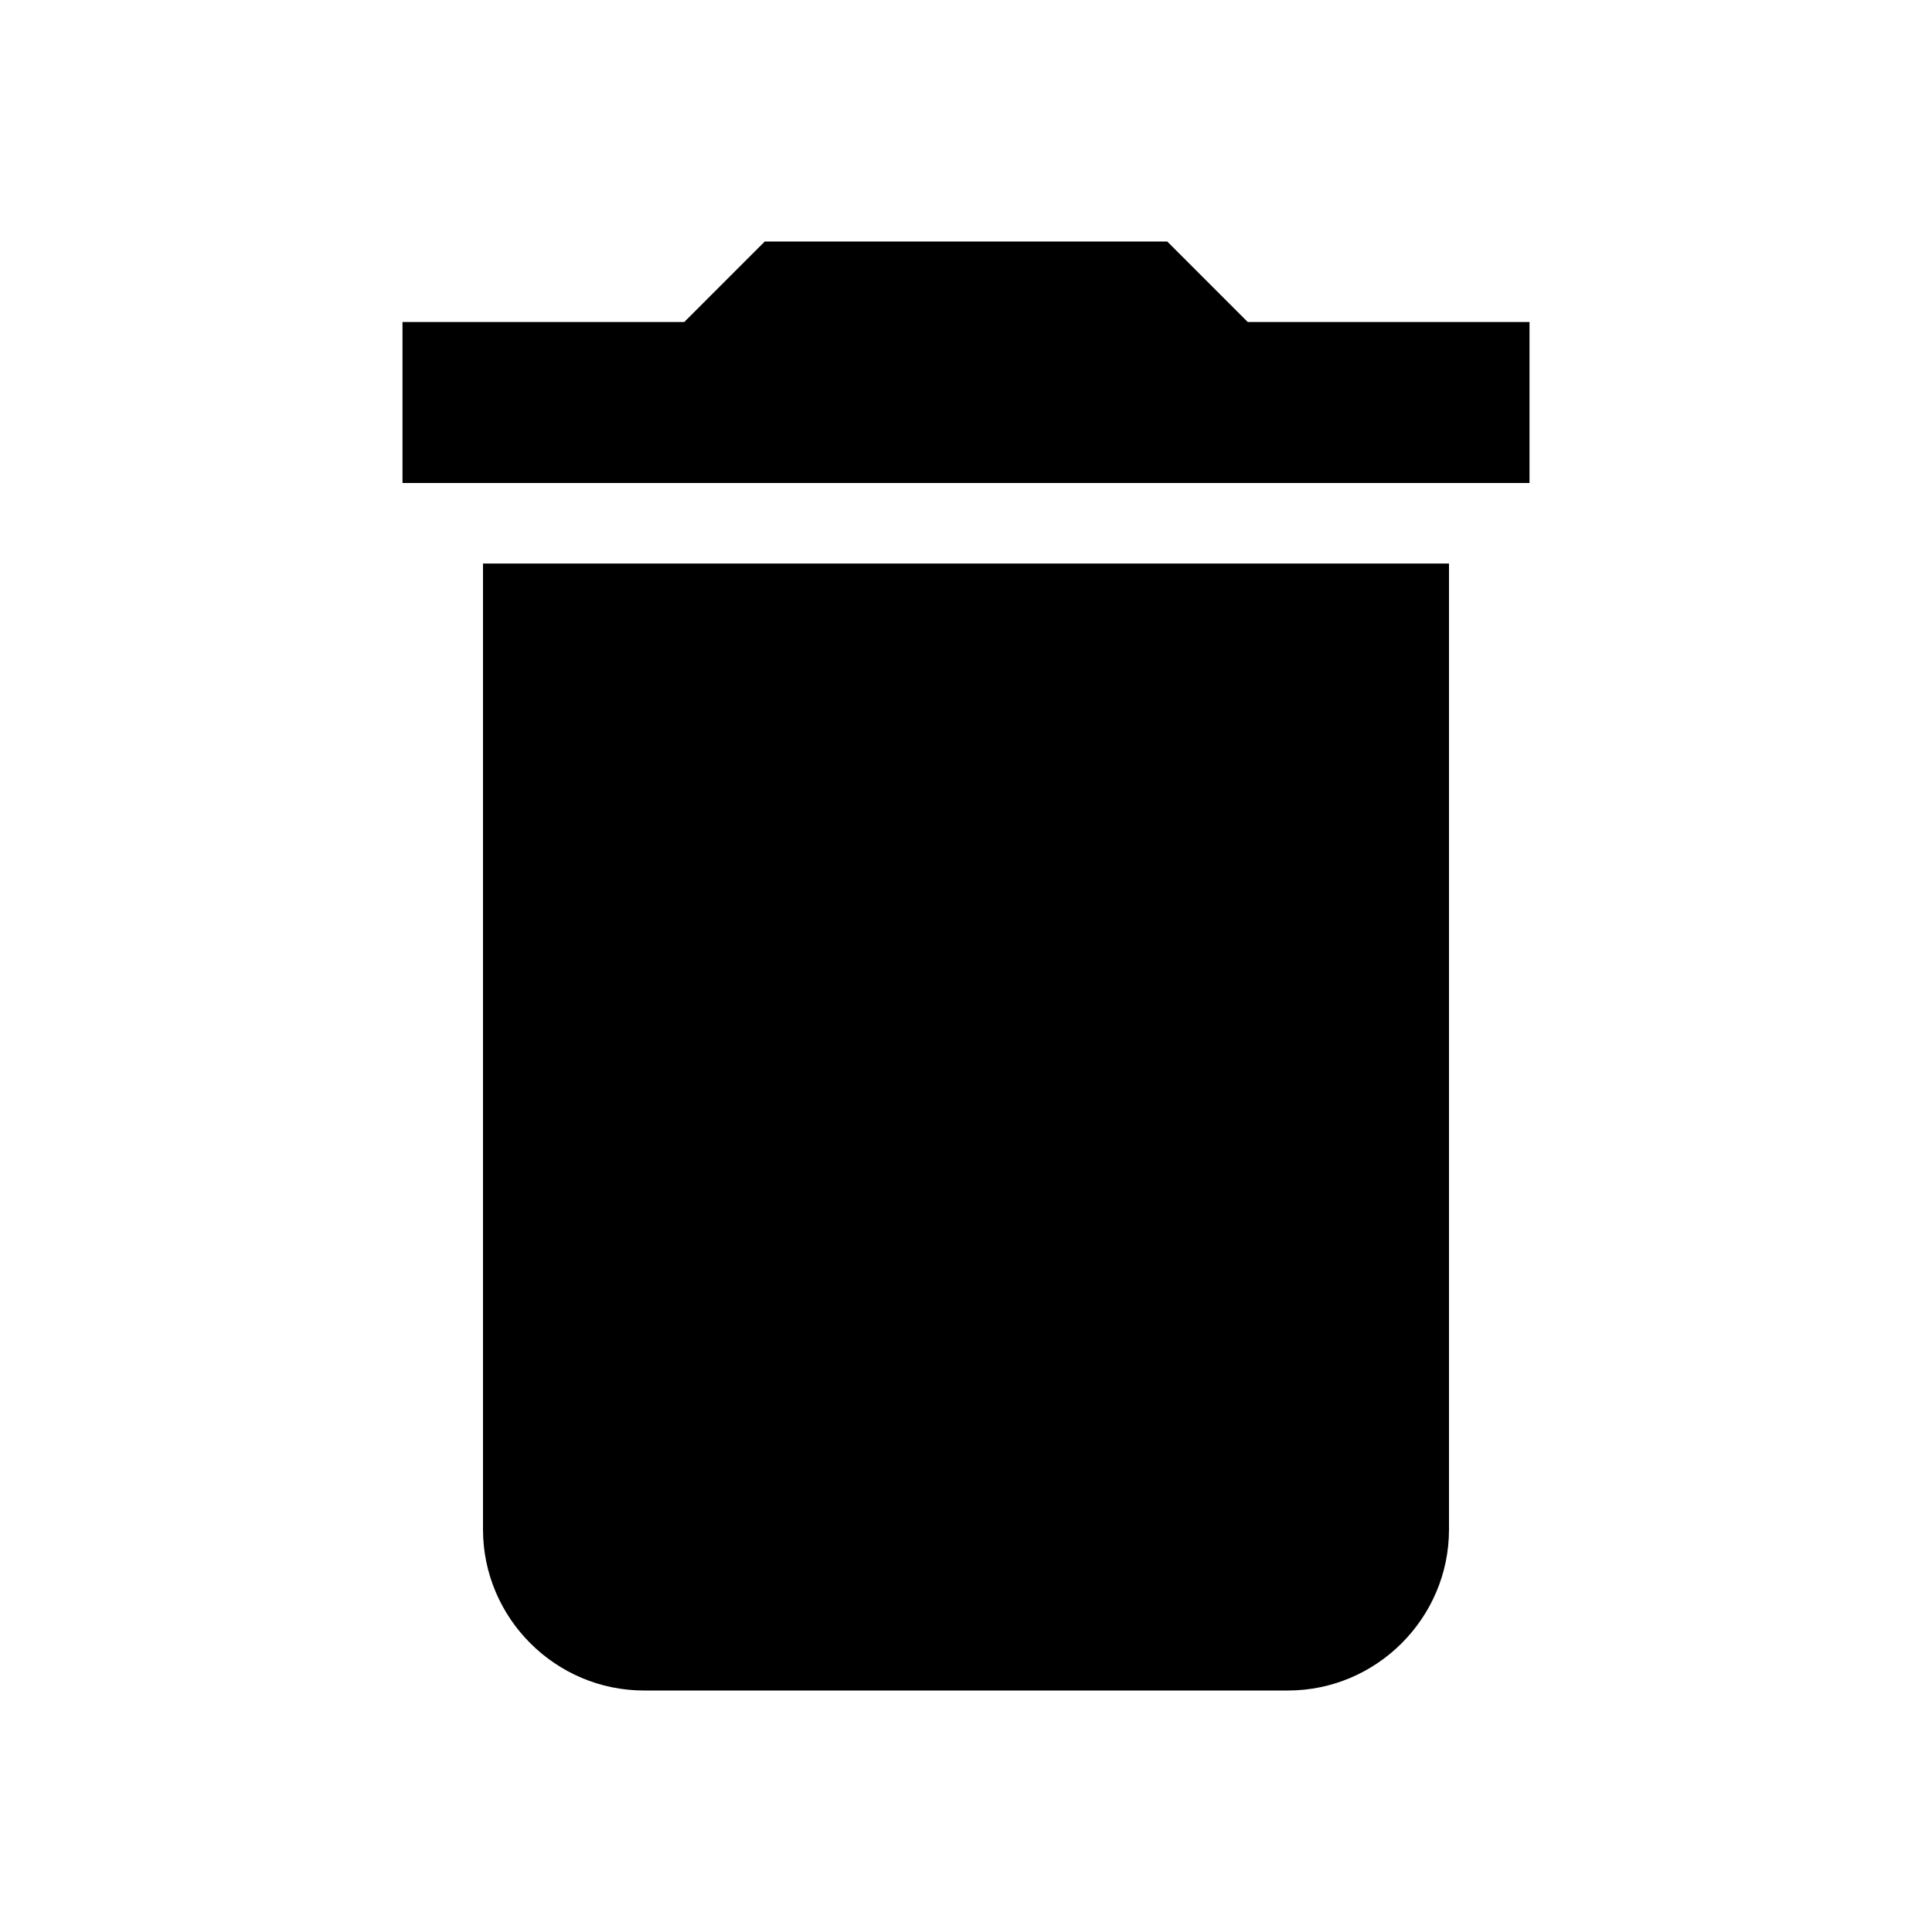
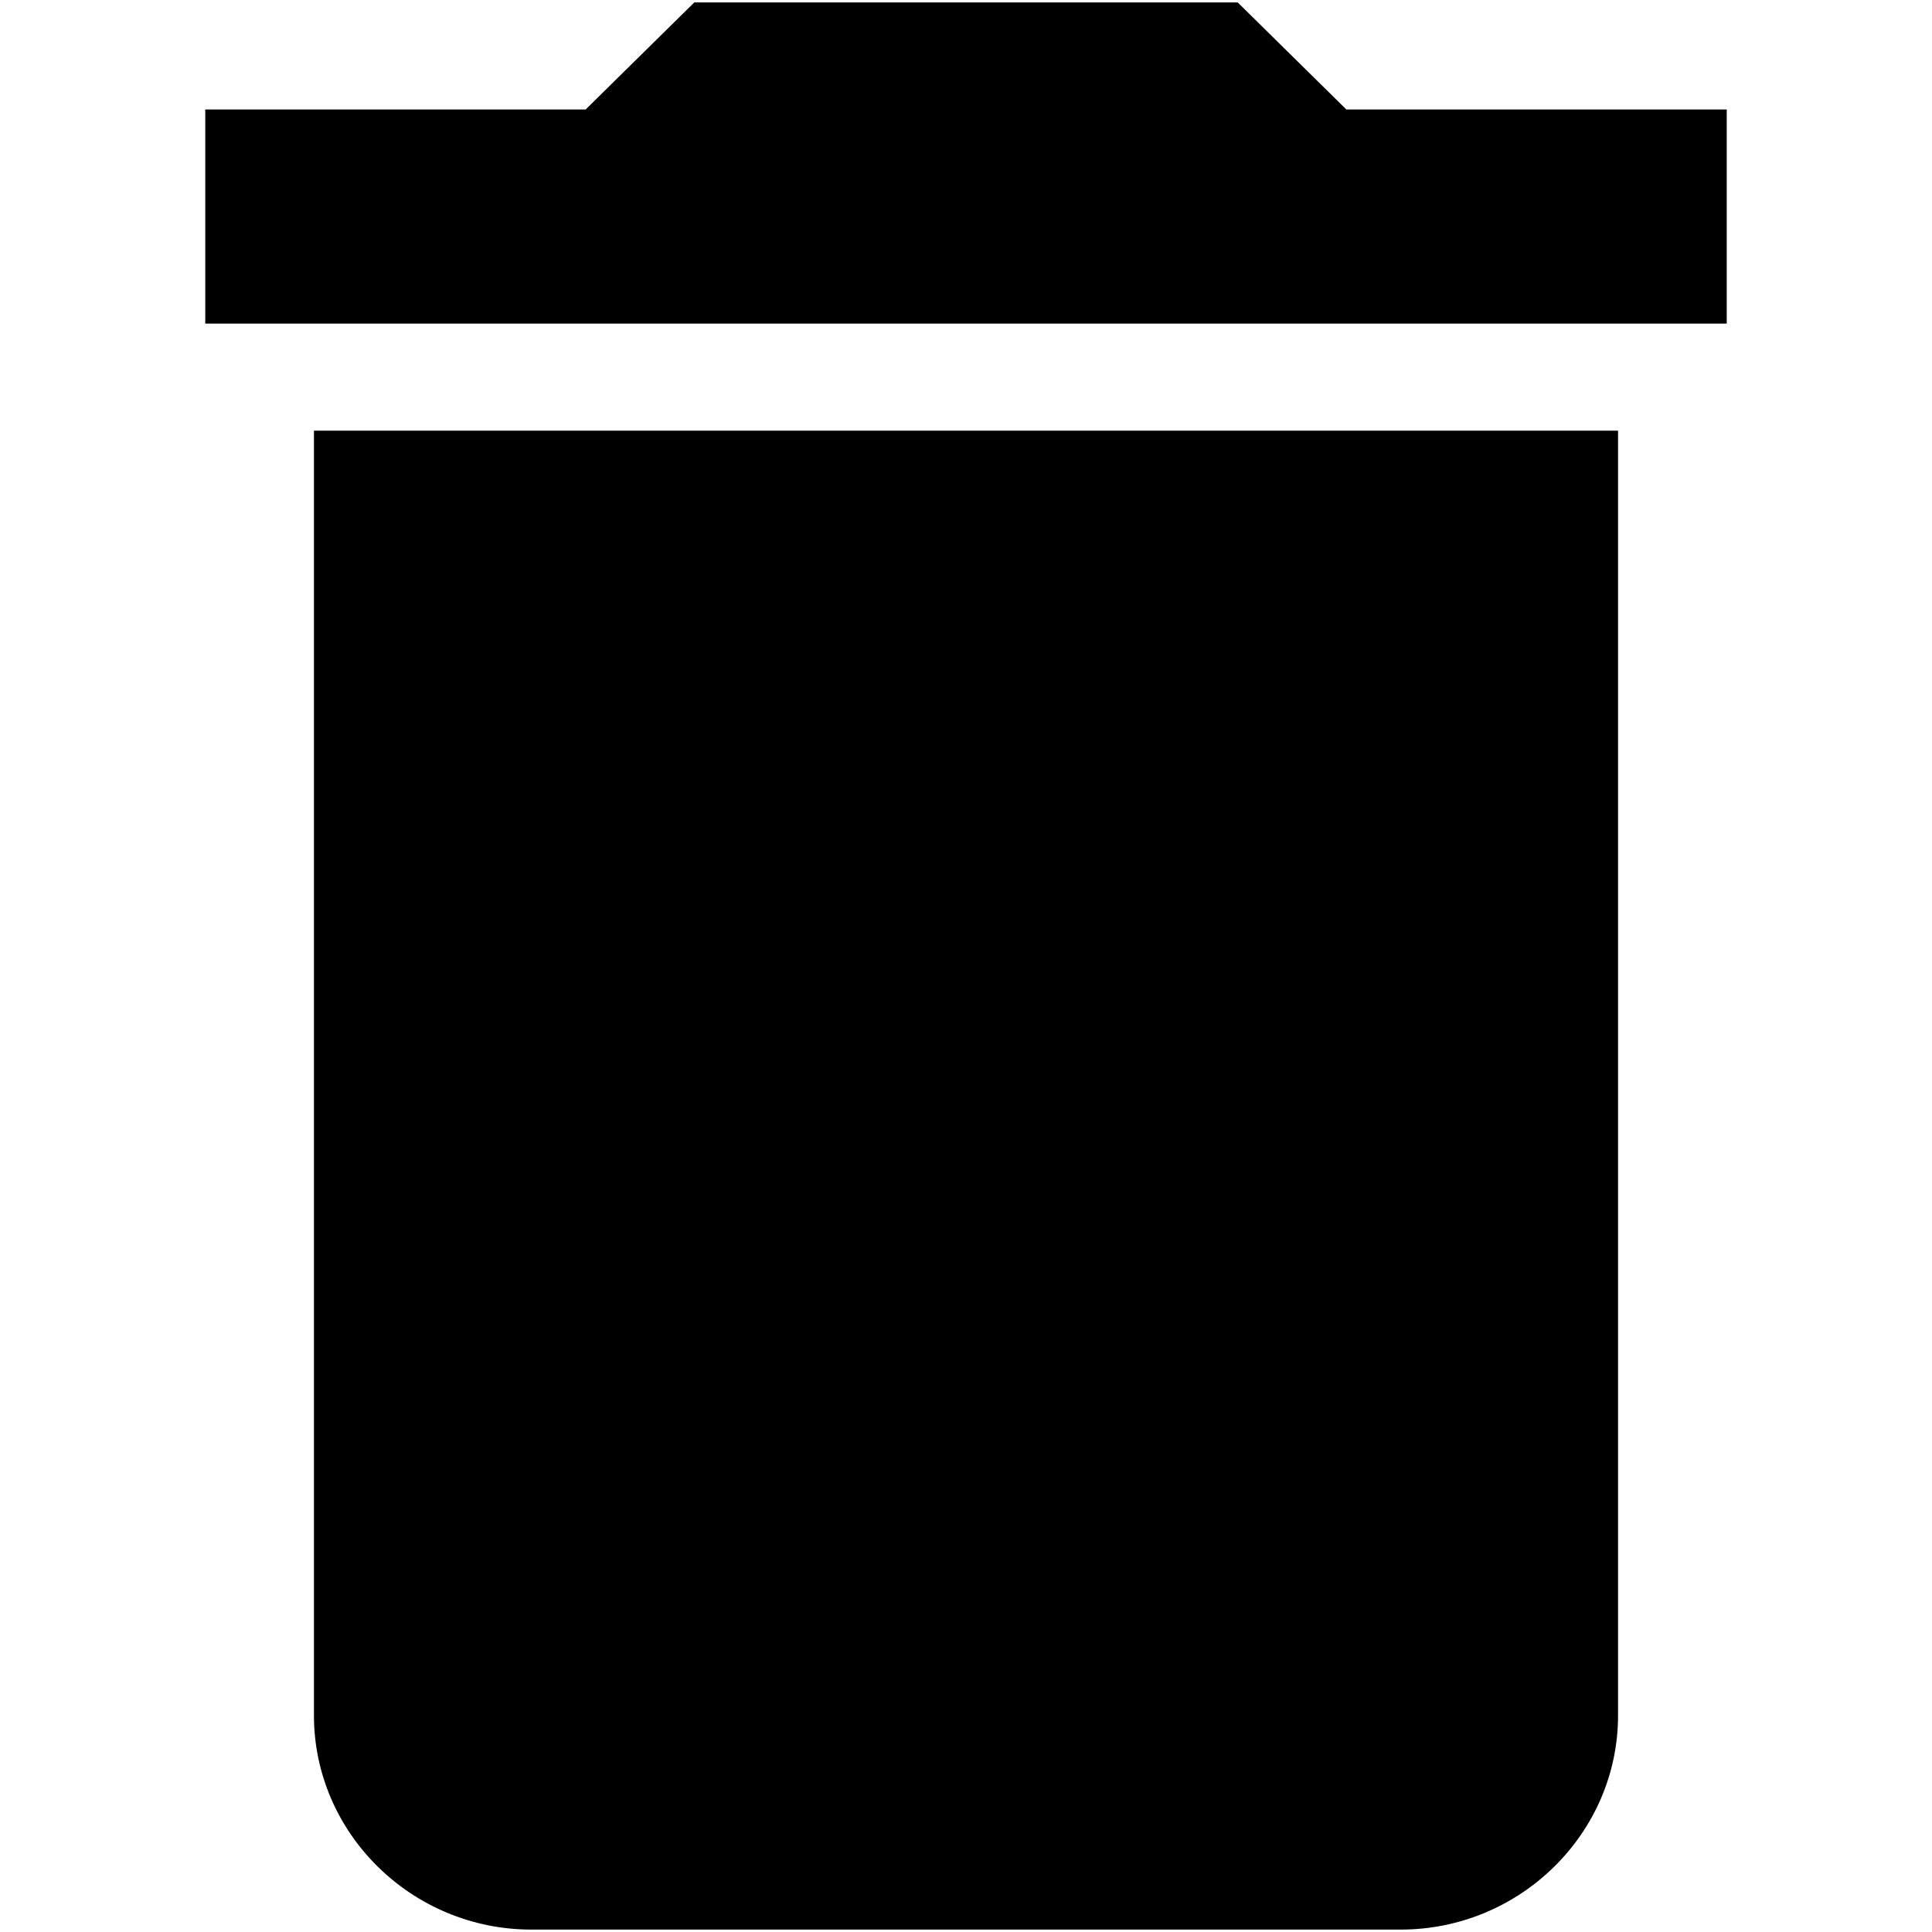
- <svg xmlns="http://www.w3.org/2000/svg" width="1000pt" height="1000pt" viewBox="0 0 1000 1000" version="1.1">
-   <g id="surface1">
-     <path style=" stroke:none;fill-rule:nonzero;fill:rgb(0%,0%,0%);fill-opacity:1;" d="M 250 791.668 C 250 837.5 287.5 875 333.332 875 L 666.668 875 C 712.5 875 750 837.5 750 791.668 L 750 291.668 L 250 291.668 Z M 791.668 166.668 L 645.832 166.668 L 604.168 125 L 395.832 125 L 354.168 166.668 L 208.332 166.668 L 208.332 250 L 791.668 250 Z M 791.668 166.668 " />
+ <svg xmlns="http://www.w3.org/2000/svg" width="1000pt" height="1000pt" viewBox="0 0 1000 1000" version="1.1" id="svg46">
+   <defs id="defs50" />
+   <g id="surface1" transform="matrix(1.35,0,0,1.33,-175,-165)">
+     <path style="fill:#000000;fill-opacity:1;fill-rule:nonzero;stroke:none" d="M 250,791.668 C 250,837.5 287.5,875 333.332,875 H 666.668 C 712.5,875 750,837.5 750,791.668 v -500 H 250 Z m 541.668,-625 H 645.832 L 604.168,125 H 395.832 l -41.664,41.668 H 208.332 V 250 h 583.336 z m 0,0" id="path43" />
  </g>
</svg>
